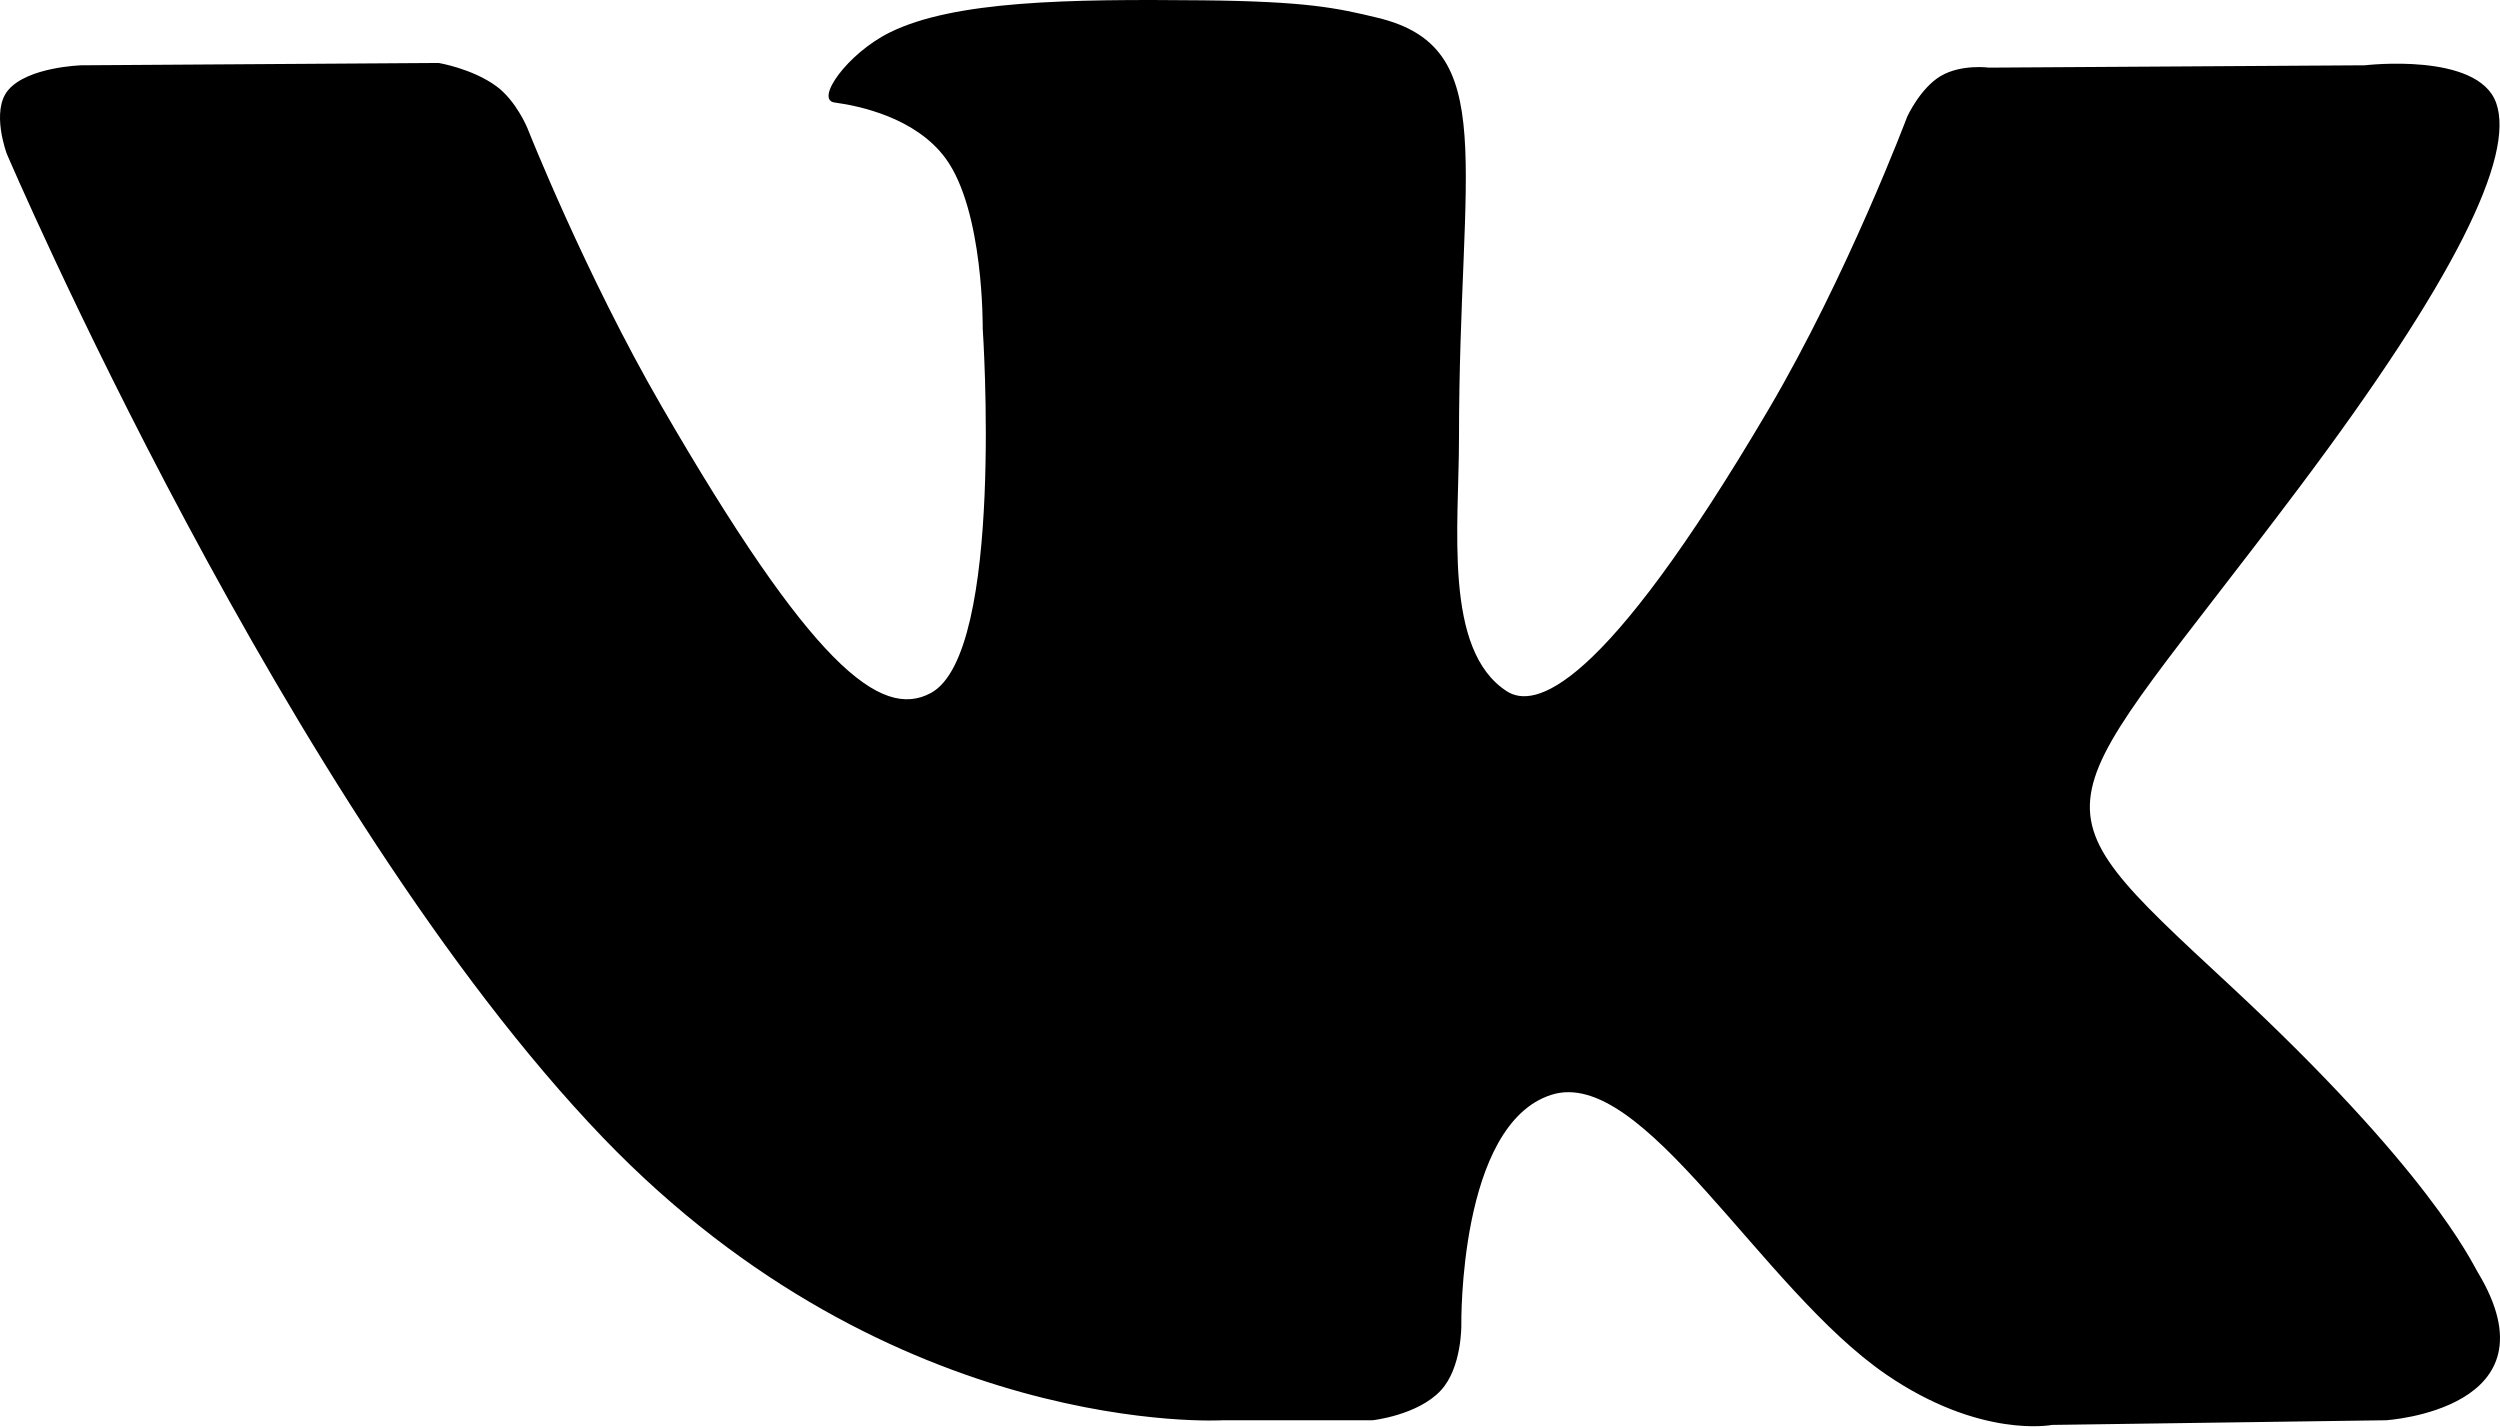
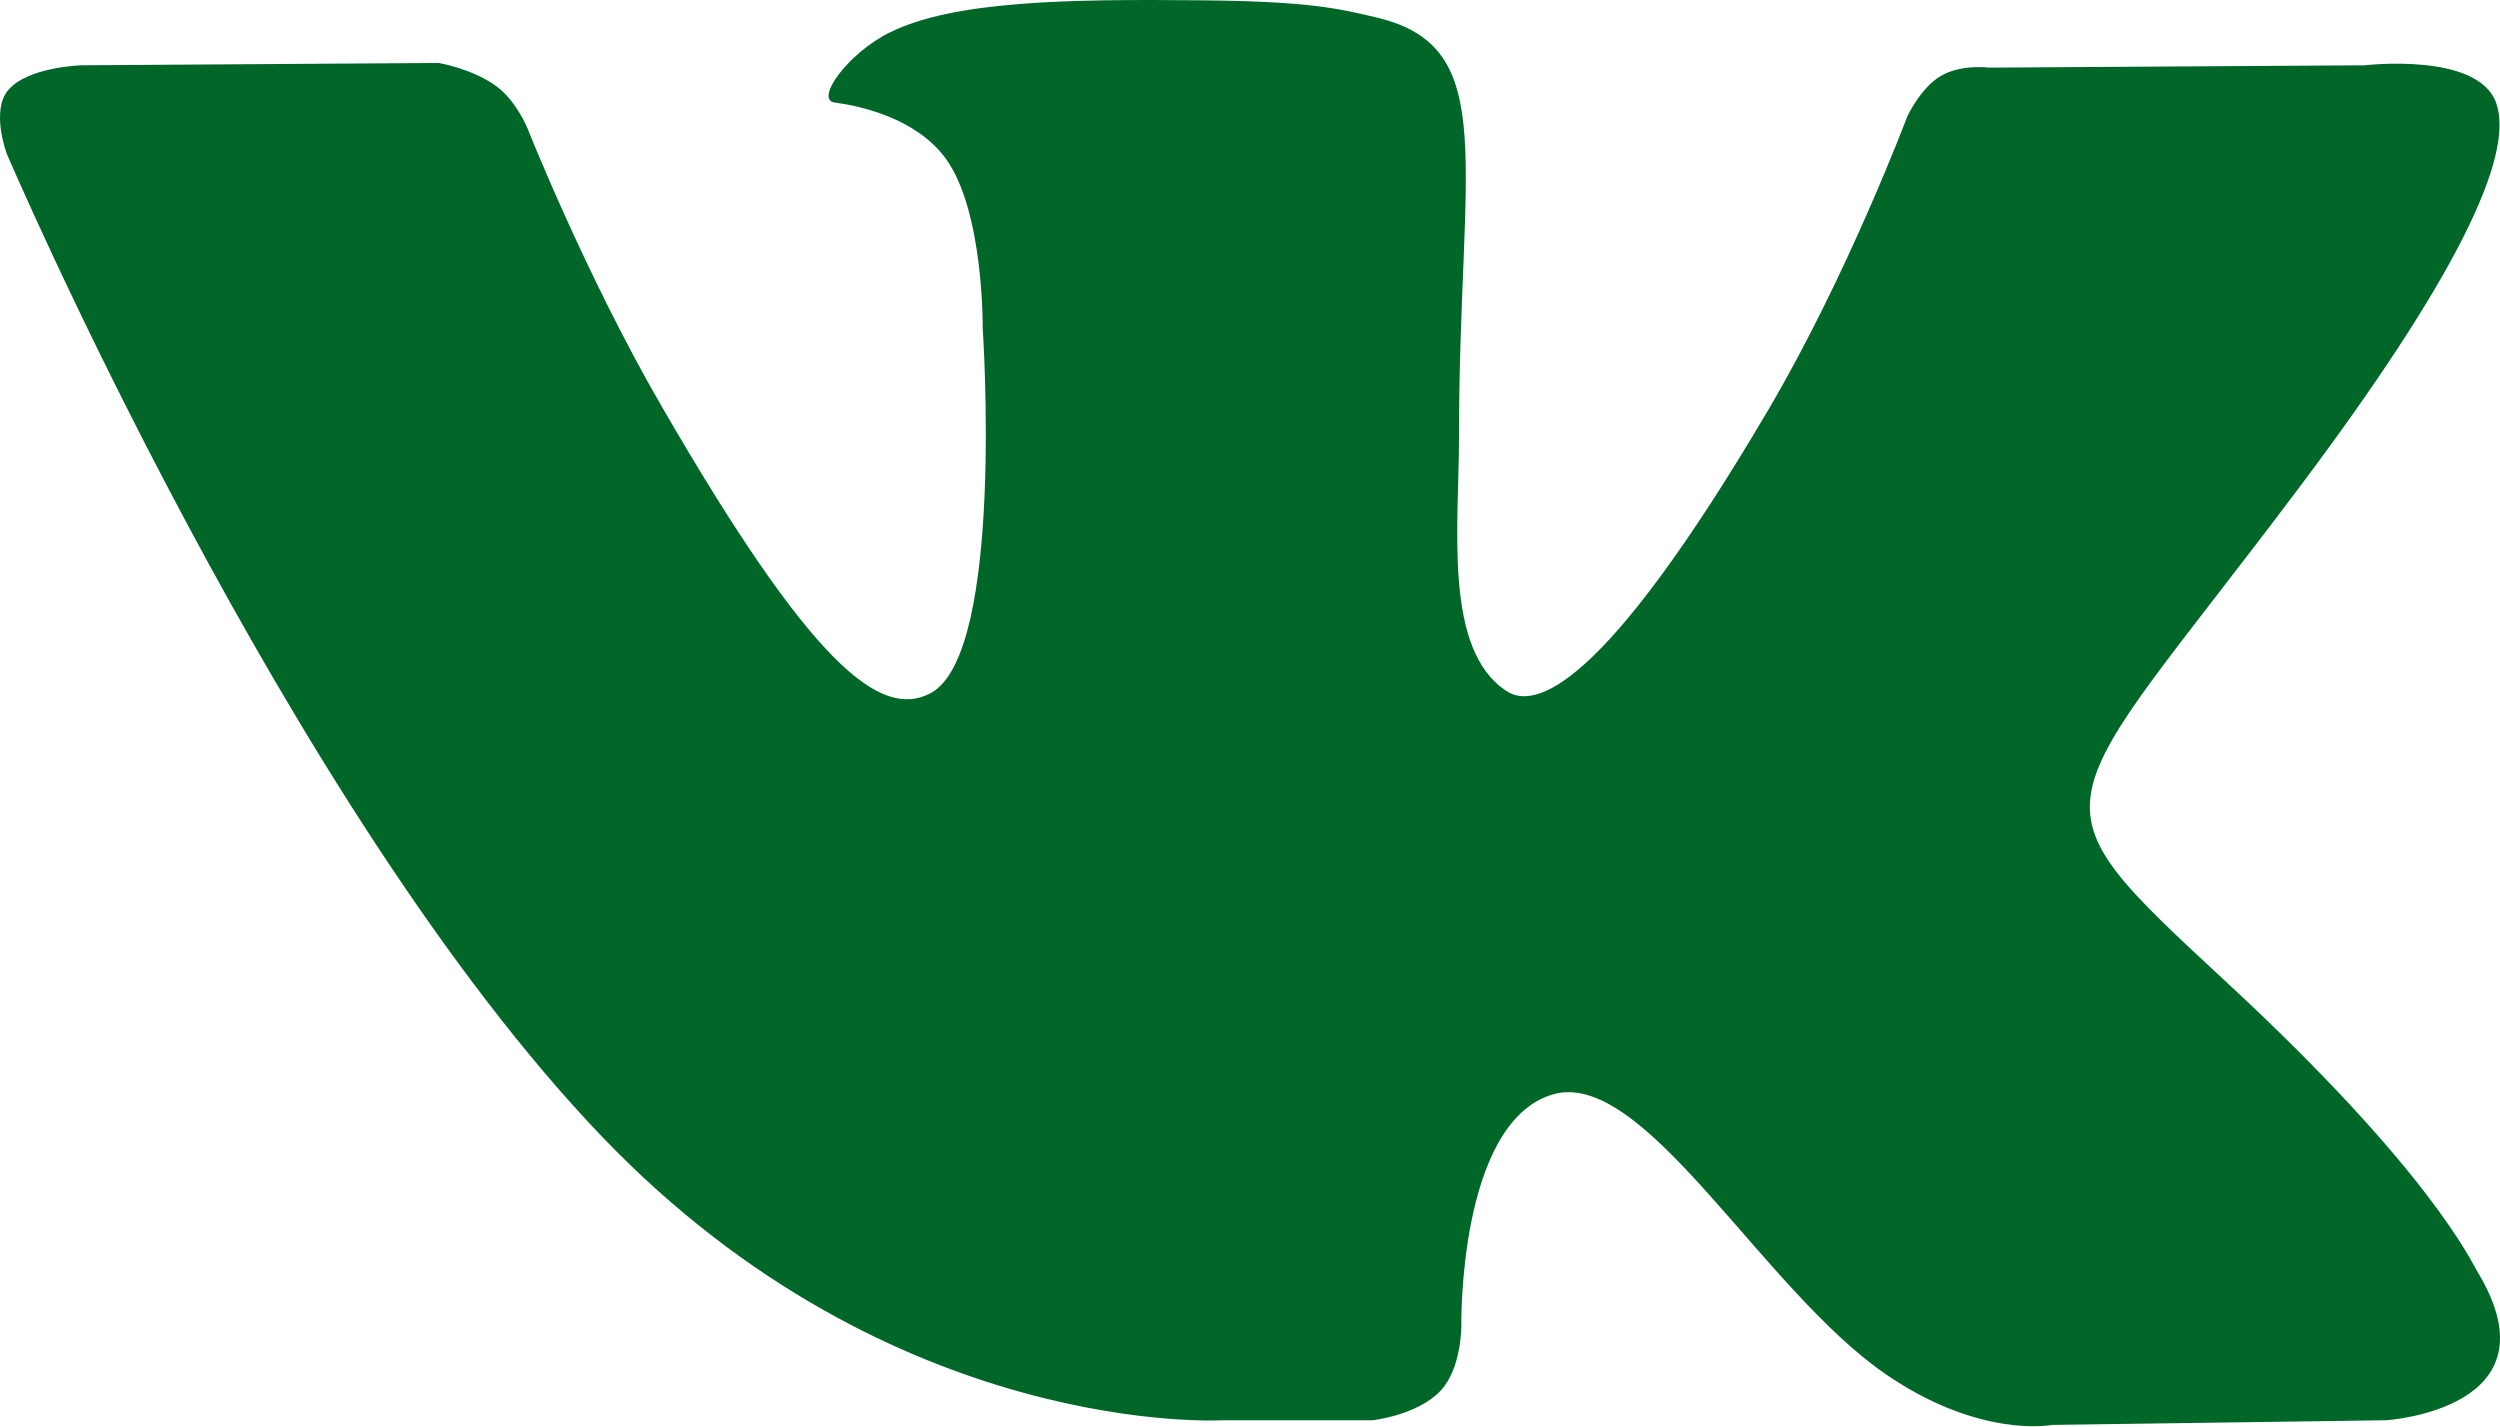
<svg xmlns="http://www.w3.org/2000/svg" version="1.1" id="Layer_1" x="0px" y="0px" width="283.983px" height="162.011px" viewBox="0 0 283.983 162.011" enable-background="new 0 0 283.983 162.011" xml:space="preserve">
-   <path fill-rule="evenodd" clip-rule="evenodd" d="M138.945,161.332h16.974c0,0,5.126-0.565,7.747-3.386  c2.409-2.592,2.332-7.456,2.332-7.456s-0.332-22.775,10.237-26.13c10.423-3.306,23.804,22.013,37.986,31.748  c10.725,7.365,18.875,5.753,18.875,5.753l37.925-0.529c0,0,19.838-1.225,10.431-16.822c-0.77-1.274-5.479-11.538-28.199-32.626  c-23.781-22.072-20.594-18.501,8.052-56.68c17.444-23.251,24.418-37.445,22.238-43.525c-2.076-5.792-14.907-4.262-14.907-4.262  l-42.7,0.265c0,0-3.168-0.432-5.515,0.973c-2.295,1.373-3.768,4.581-3.768,4.581s-6.761,17.991-15.771,33.294  c-19.014,32.286-26.617,33.995-29.726,31.987c-7.231-4.673-5.424-18.769-5.424-28.786c0-31.29,4.746-44.336-9.242-47.712  c-4.641-1.121-8.06-1.862-19.931-1.982c-15.237-0.156-28.13,0.046-35.432,3.623c-4.858,2.38-8.606,7.679-6.322,7.985  c2.823,0.376,9.213,1.725,12.601,6.335c4.377,5.955,4.223,19.323,4.223,19.323s2.515,36.833-5.872,41.407  c-5.755,3.138-13.651-3.269-30.603-32.561c-8.684-15.003-15.242-31.591-15.242-31.591s-1.263-3.099-3.52-4.758  c-2.736-2.01-6.559-2.647-6.559-2.647L9.256,7.417c0,0-6.09,0.17-8.328,2.819c-1.991,2.358-0.159,7.229-0.159,7.229  s31.766,74.322,67.737,111.775C101.494,163.586,138.945,161.332,138.945,161.332L138.945,161.332z" />
+   <path fill="#006729" fill-rule="evenodd" clip-rule="evenodd" d="M138.945,161.332h16.974c0,0,5.126-0.565,7.747-3.386  c2.409-2.592,2.332-7.456,2.332-7.456s-0.332-22.775,10.237-26.13c10.423-3.306,23.804,22.013,37.986,31.748  c10.725,7.365,18.875,5.753,18.875,5.753l37.925-0.529c0,0,19.838-1.225,10.431-16.822c-0.77-1.274-5.479-11.538-28.199-32.626  c-23.781-22.072-20.594-18.501,8.052-56.68c17.444-23.251,24.418-37.445,22.238-43.525c-2.076-5.792-14.907-4.262-14.907-4.262  l-42.7,0.265c0,0-3.168-0.432-5.515,0.973c-2.295,1.373-3.768,4.581-3.768,4.581s-6.761,17.991-15.771,33.294  c-19.014,32.286-26.617,33.995-29.726,31.987c-7.231-4.673-5.424-18.769-5.424-28.786c0-31.29,4.746-44.336-9.242-47.712  c-4.641-1.121-8.06-1.862-19.931-1.982c-15.237-0.156-28.13,0.046-35.432,3.623c-4.858,2.38-8.606,7.679-6.322,7.985  c2.823,0.376,9.213,1.725,12.601,6.335c4.377,5.955,4.223,19.323,4.223,19.323s2.515,36.833-5.872,41.407  c-5.755,3.138-13.651-3.269-30.603-32.561c-8.684-15.003-15.242-31.591-15.242-31.591s-1.263-3.099-3.52-4.758  c-2.736-2.01-6.559-2.647-6.559-2.647L9.256,7.417c0,0-6.09,0.17-8.328,2.819c-1.991,2.358-0.159,7.229-0.159,7.229  s31.766,74.322,67.737,111.775C101.494,163.586,138.945,161.332,138.945,161.332L138.945,161.332z" />
</svg>
